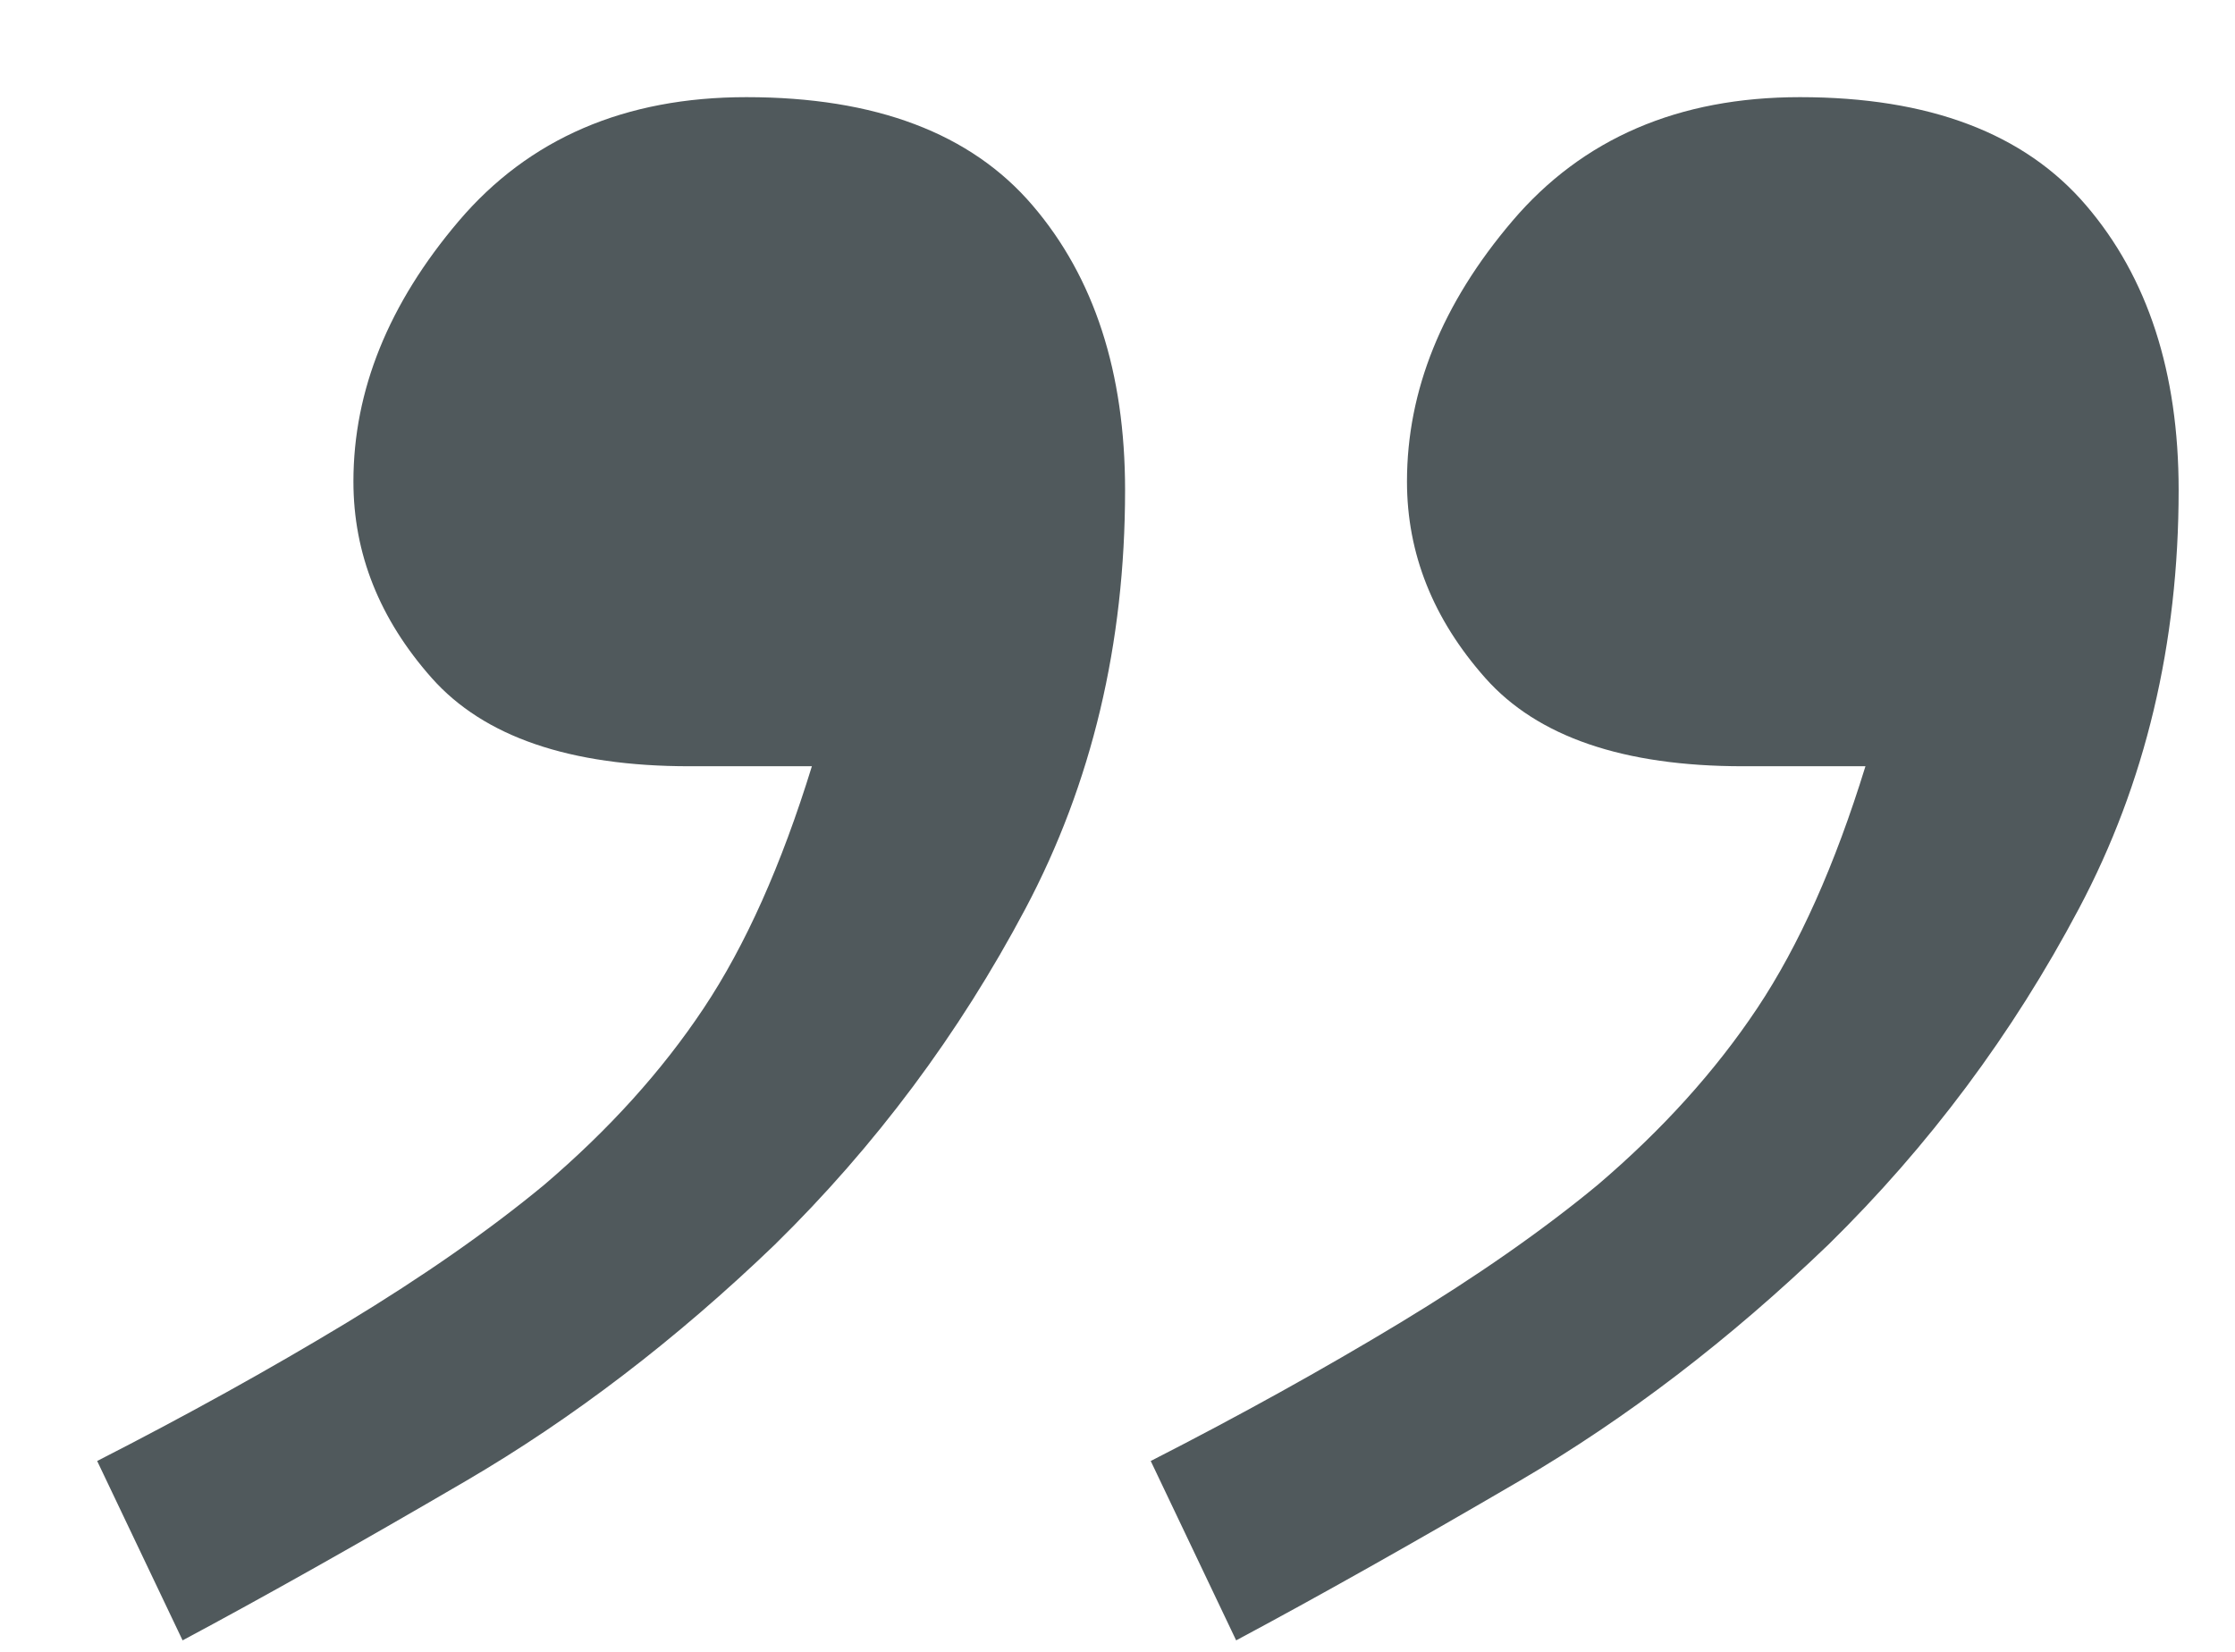
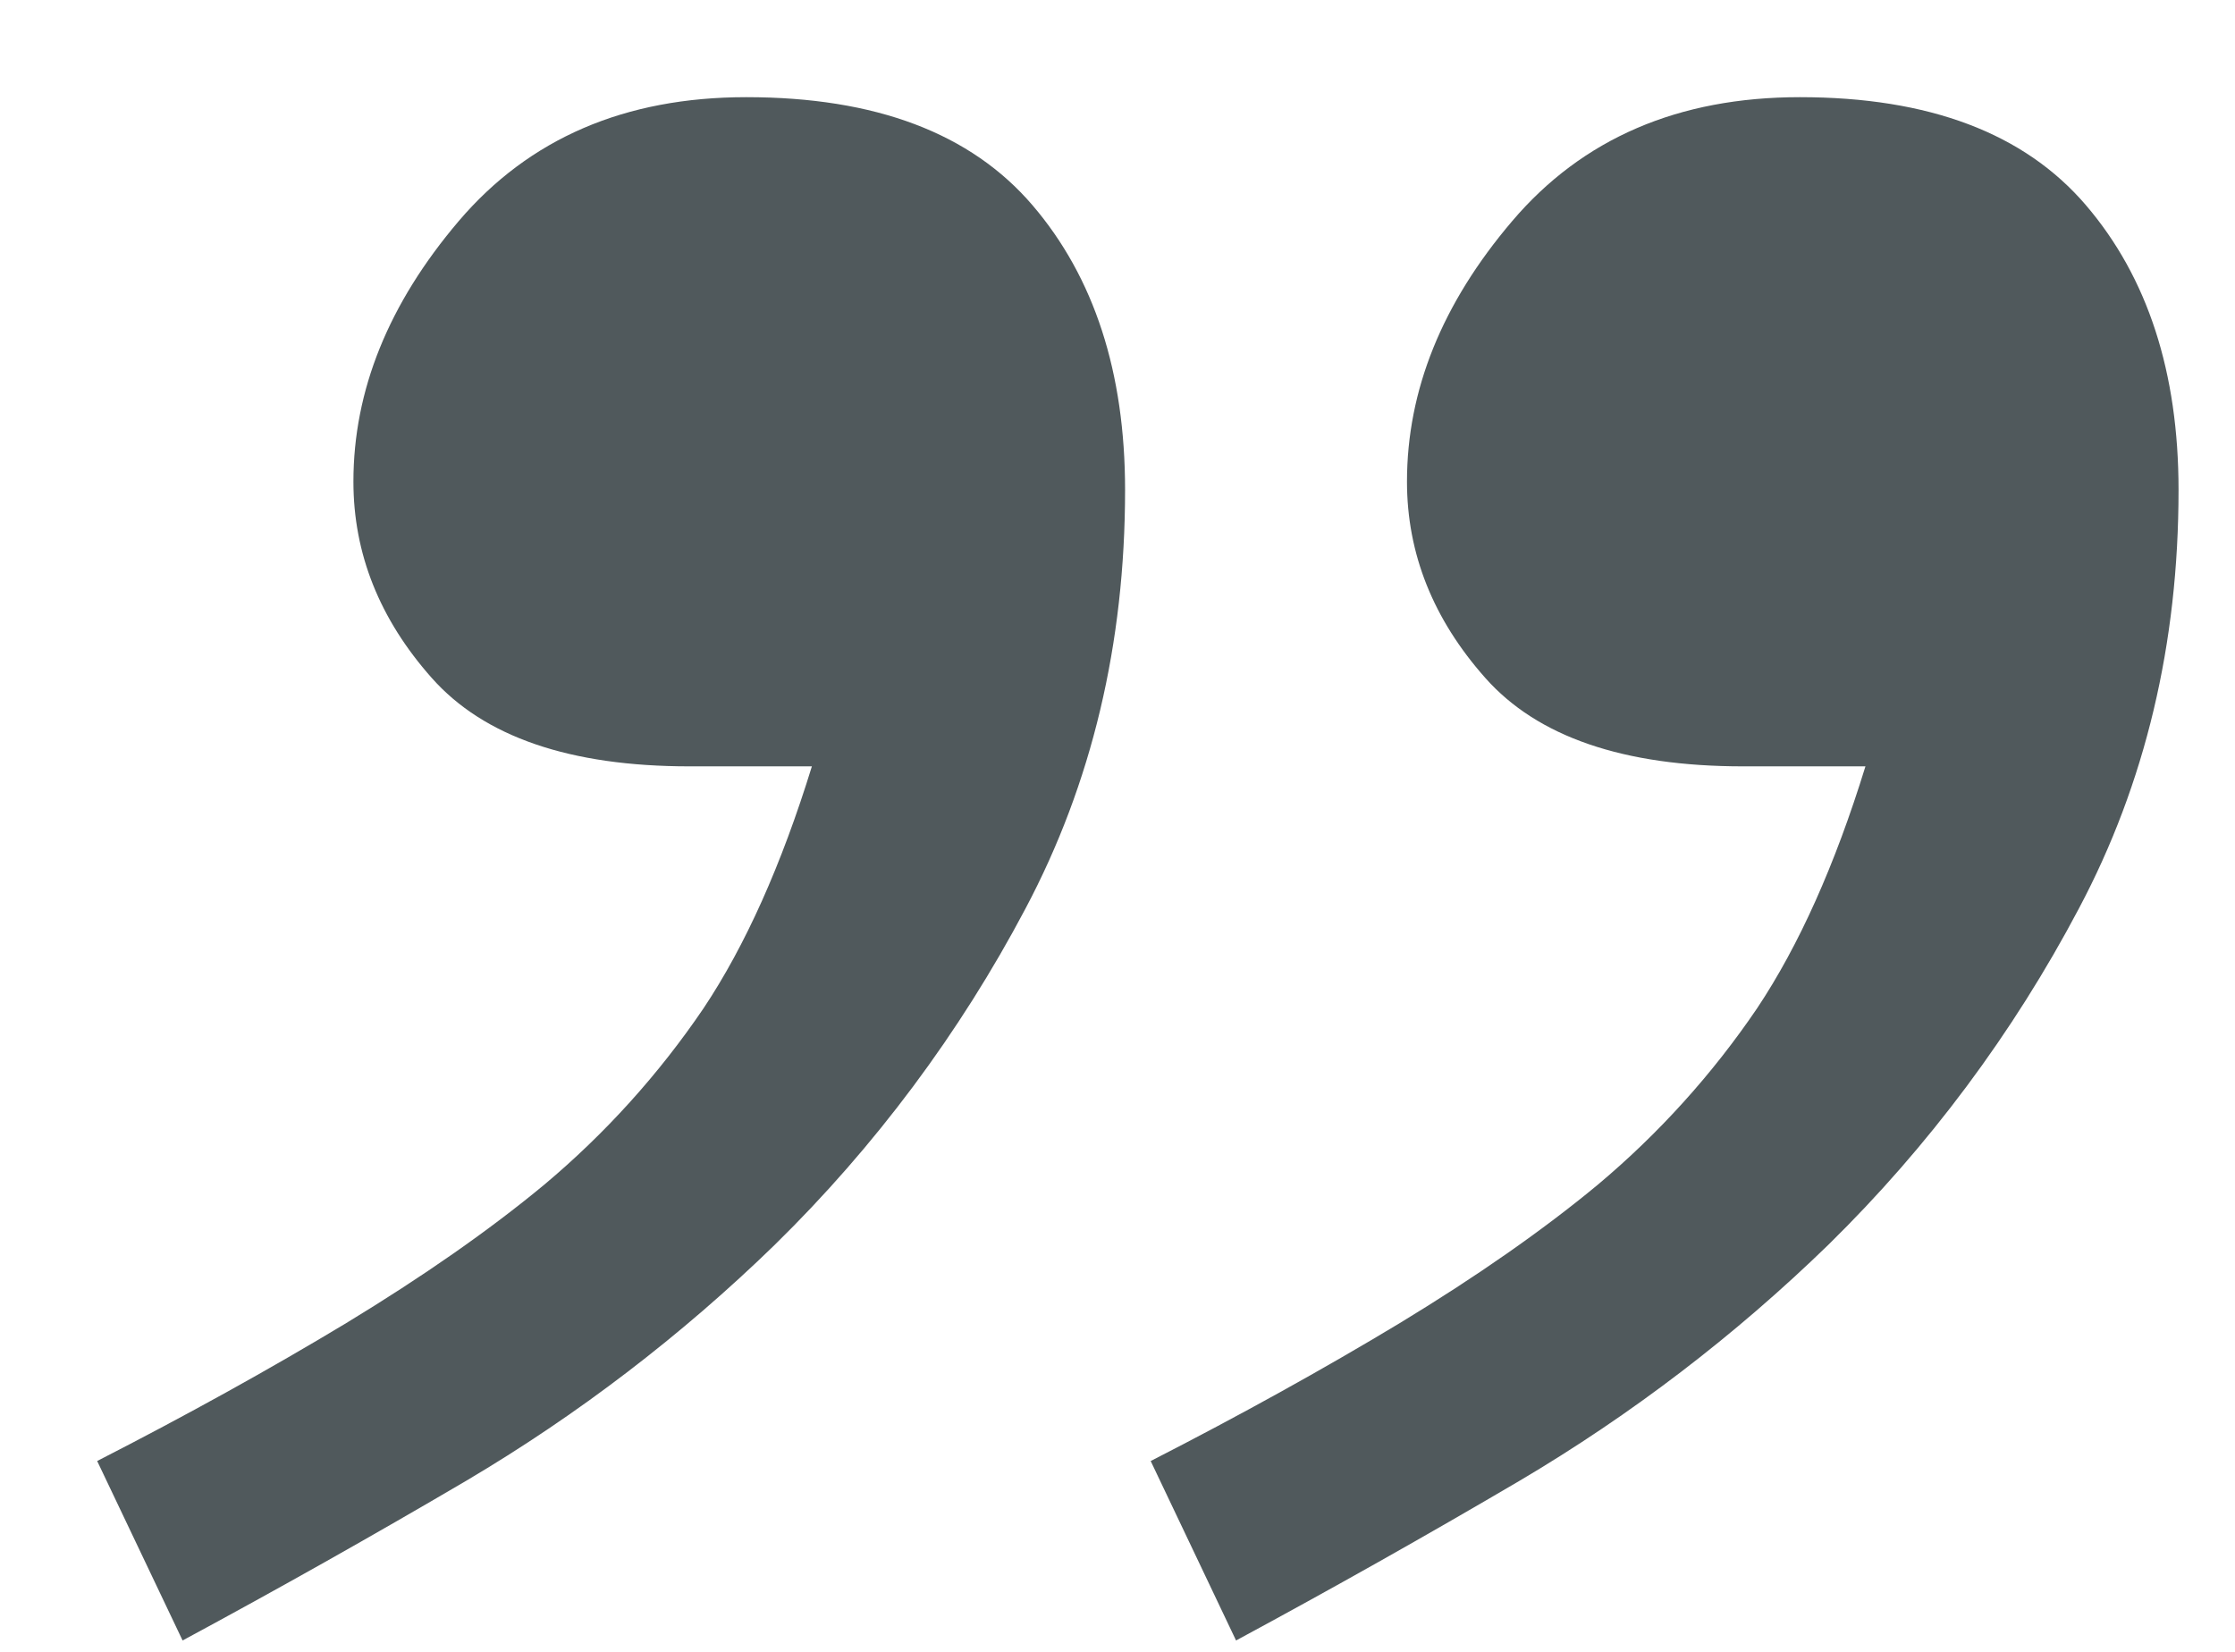
- <svg xmlns="http://www.w3.org/2000/svg" width="23px" height="17px" viewBox="0 0 23 17" version="1.1">
-   <defs />
-   <g id="Page-1" stroke="none" stroke-width="1" fill="none" fill-rule="evenodd">
-     <g id="close-quote" transform="translate(1, 1)" fill="#50595C">
-       <g id="Page-1">
-         <path d="M21.42,1.846 C20.502,2.315 19.647,2.789 18.856,3.267 C18.065,3.746 17.386,4.22 16.82,4.688 C16.155,5.255 15.608,5.86 15.179,6.505 C14.749,7.15 14.378,7.98 14.065,8.996 L15.325,8.996 C16.556,8.996 17.44,9.299 17.977,9.904 C18.514,10.51 18.783,11.184 18.783,11.926 C18.783,12.864 18.421,13.757 17.699,14.607 C16.976,15.457 15.989,15.882 14.739,15.882 C13.411,15.882 12.429,15.511 11.794,14.768 C11.159,14.026 10.842,13.049 10.842,11.838 C10.842,10.256 11.184,8.82 11.867,7.531 C12.551,6.241 13.411,5.089 14.446,4.073 C15.462,3.096 16.522,2.286 17.625,1.641 C18.729,0.996 19.701,0.449 20.541,-5.00000001e-07 L21.42,1.846 L21.42,1.846 Z M10.578,1.846 C9.66,2.315 8.805,2.789 8.014,3.267 C7.223,3.746 6.544,4.22 5.978,4.688 C5.313,5.255 4.767,5.86 4.337,6.505 C3.907,7.15 3.536,7.98 3.223,8.996 L4.483,8.996 C5.714,8.996 6.598,9.299 7.135,9.904 C7.672,10.51 7.941,11.184 7.941,11.926 C7.941,12.864 7.58,13.757 6.857,14.607 C6.134,15.457 5.147,15.882 3.897,15.882 C2.569,15.882 1.587,15.511 0.952,14.768 C0.317,14.026 -9.99999958e-08,13.049 -9.99999958e-08,11.838 C-9.99999958e-08,10.256 0.342,8.82 1.026,7.531 C1.709,6.241 2.569,5.089 3.604,4.073 C4.62,3.096 5.68,2.286 6.783,1.641 C7.887,0.996 8.859,0.449 9.699,-5.00000001e-07 L10.578,1.846 L10.578,1.846 Z" id="“" transform="translate(10.71, 7.94093) rotate(180) translate(-10.71, -7.94093) " />
-       </g>
-     </g>
-   </g>
+ <svg xmlns="http://www.w3.org/2000/svg" width="23" height="17" viewBox="0 0 23 17">
+   <path d="M1 15.036c.918-.47 1.773-.943 2.564-1.42.79-.48 1.47-.954 2.036-1.423a8.86 8.86 0 0 0 1.64-1.816c.43-.645.802-1.475 1.115-2.49h-1.26c-1.23 0-2.115-.304-2.652-.91-.537-.605-.806-1.28-.806-2.02 0-.94.362-1.833 1.084-2.682C5.445 1.425 6.43 1 7.68 1c1.33 0 2.31.37 2.946 1.113.635.743.952 1.72.952 2.93 0 1.583-.342 3.02-1.025 4.308a14.008 14.008 0 0 1-2.58 3.46 16.888 16.888 0 0 1-3.178 2.43 90.765 90.765 0 0 1-2.916 1.642L1 15.036zm10.842 0c.918-.47 1.773-.943 2.564-1.42.79-.48 1.47-.954 2.036-1.423a8.86 8.86 0 0 0 1.64-1.816c.43-.645.802-1.475 1.115-2.49h-1.26c-1.23 0-2.115-.304-2.652-.91-.537-.605-.806-1.28-.806-2.02 0-.94.36-1.833 1.083-2.682.723-.85 1.71-1.275 2.96-1.275 1.328 0 2.31.37 2.945 1.113.635.743.952 1.72.952 2.93 0 1.583-.342 3.02-1.026 4.308a14.008 14.008 0 0 1-2.578 3.46 16.888 16.888 0 0 1-3.18 2.43 90.765 90.765 0 0 1-2.915 1.642l-.878-1.846z" fill="#50595C" fill-rule="evenodd" />
</svg>
